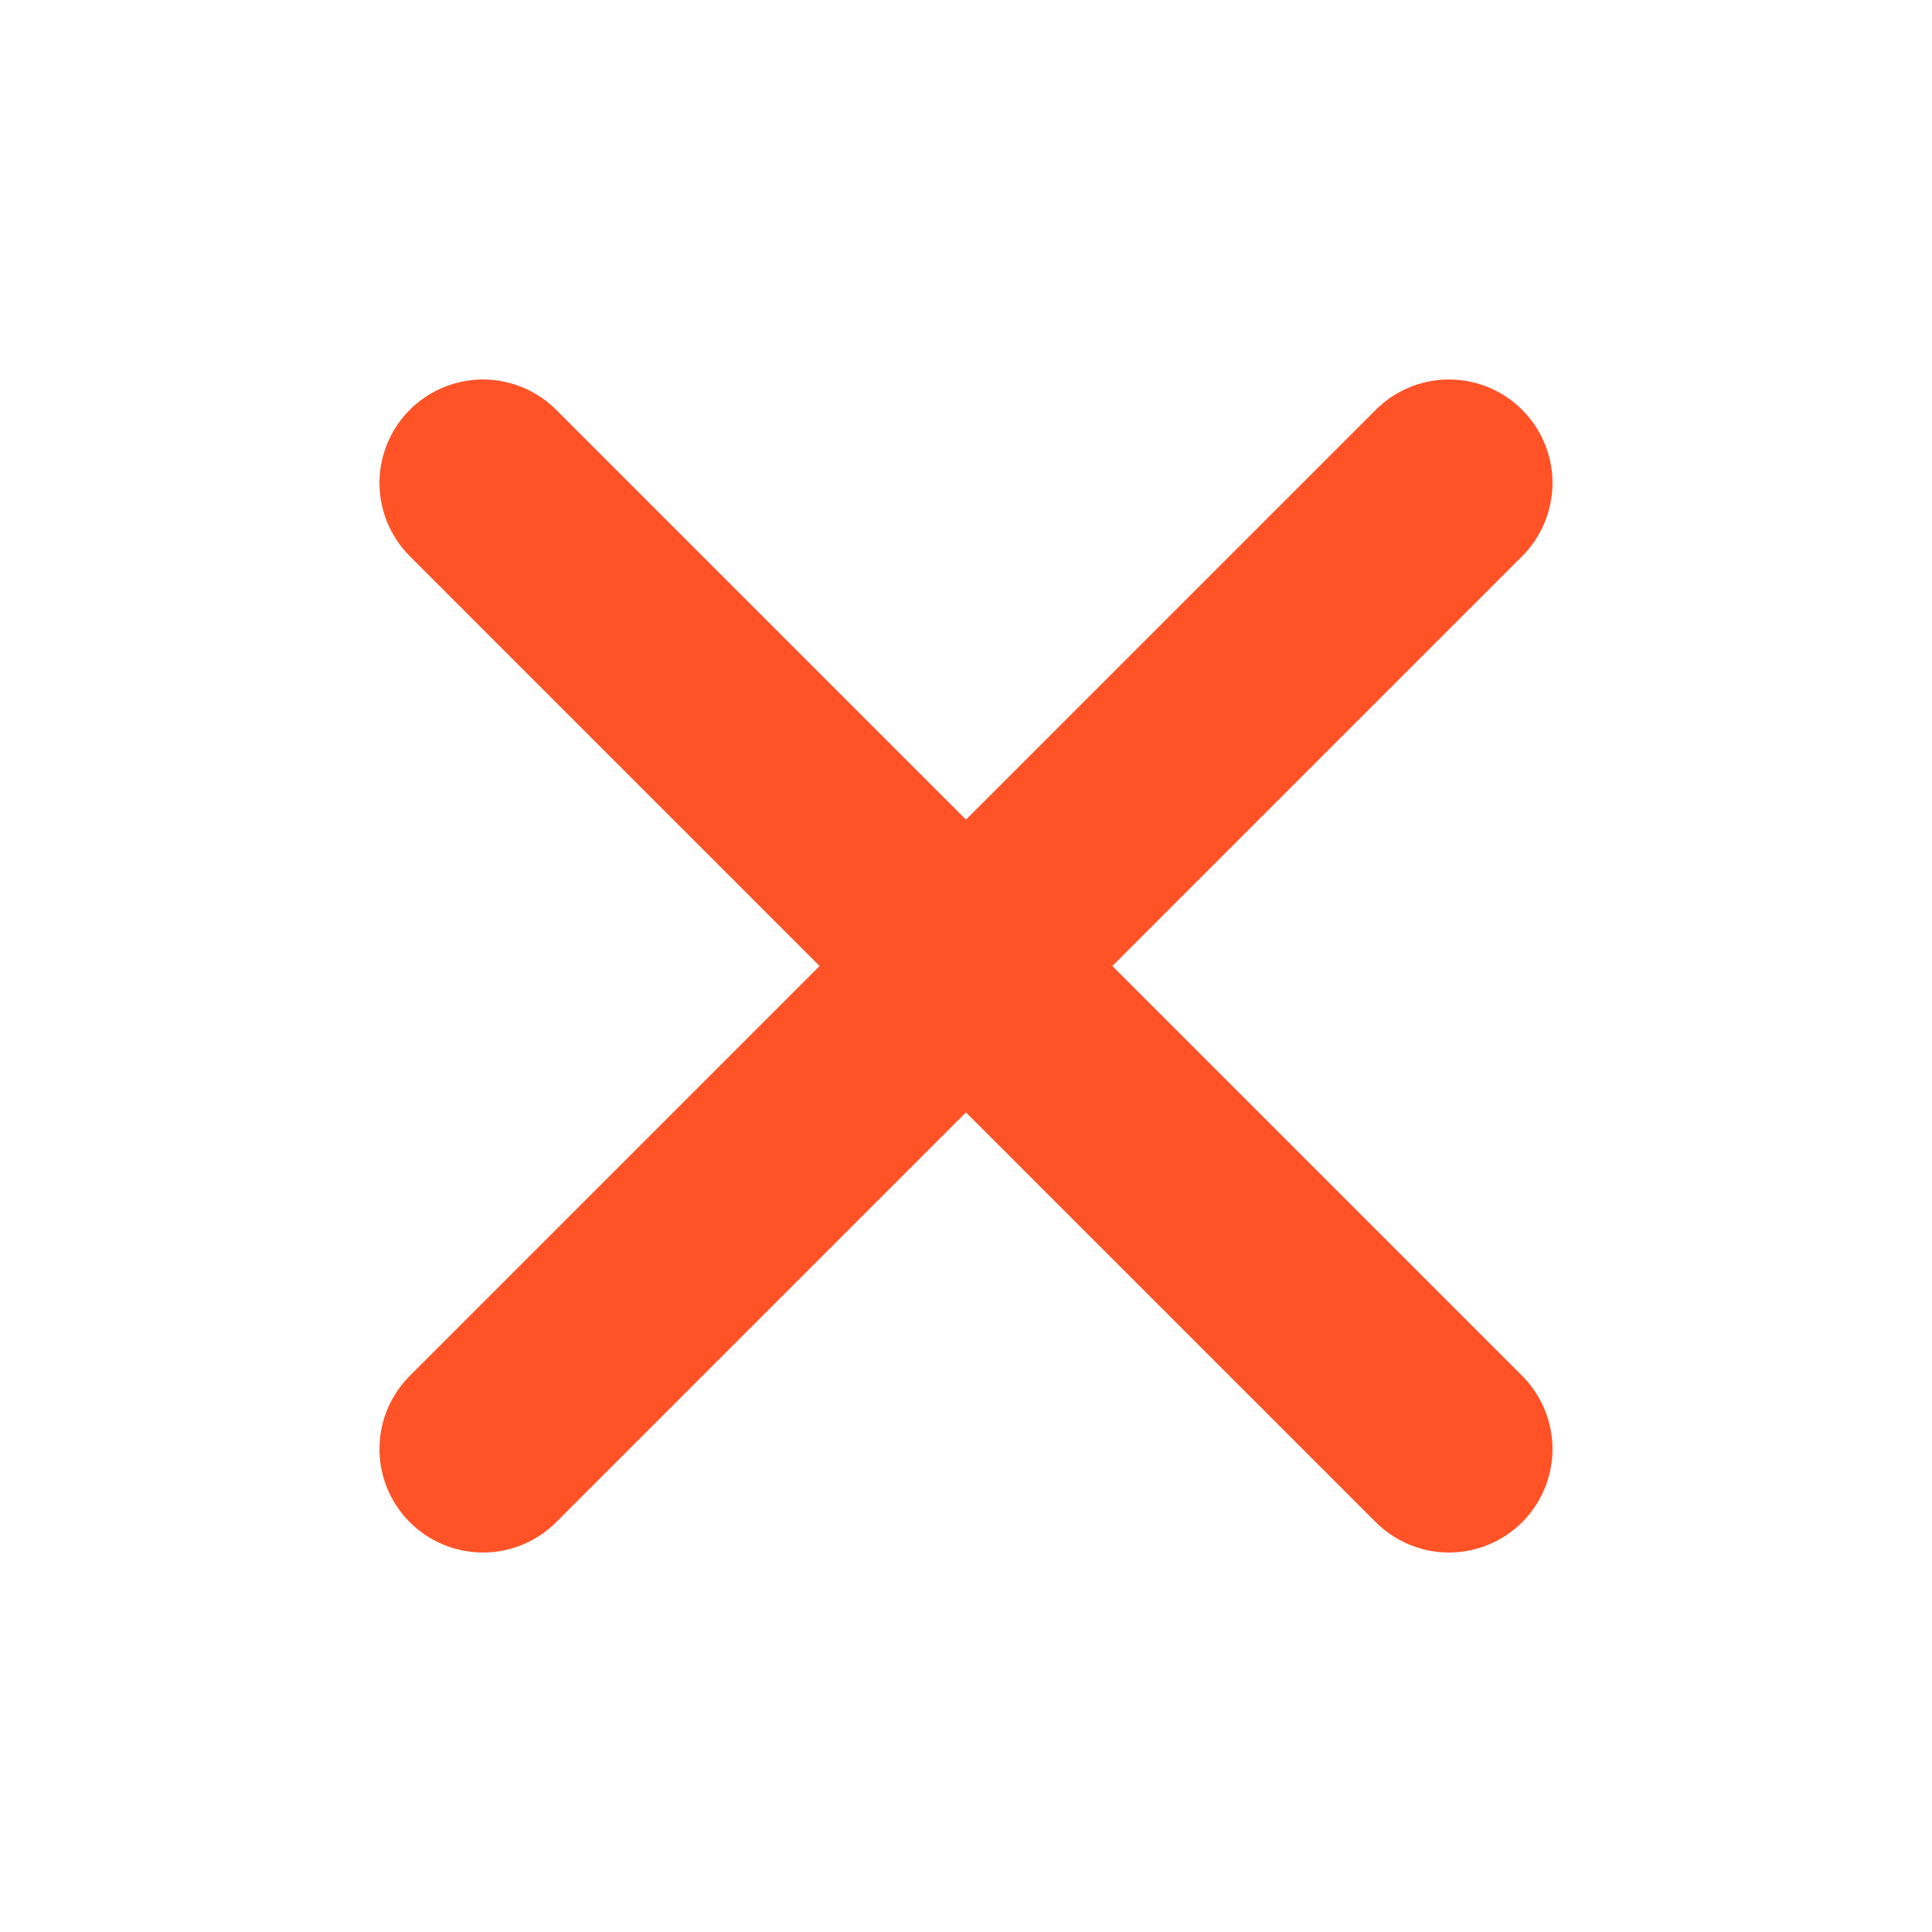
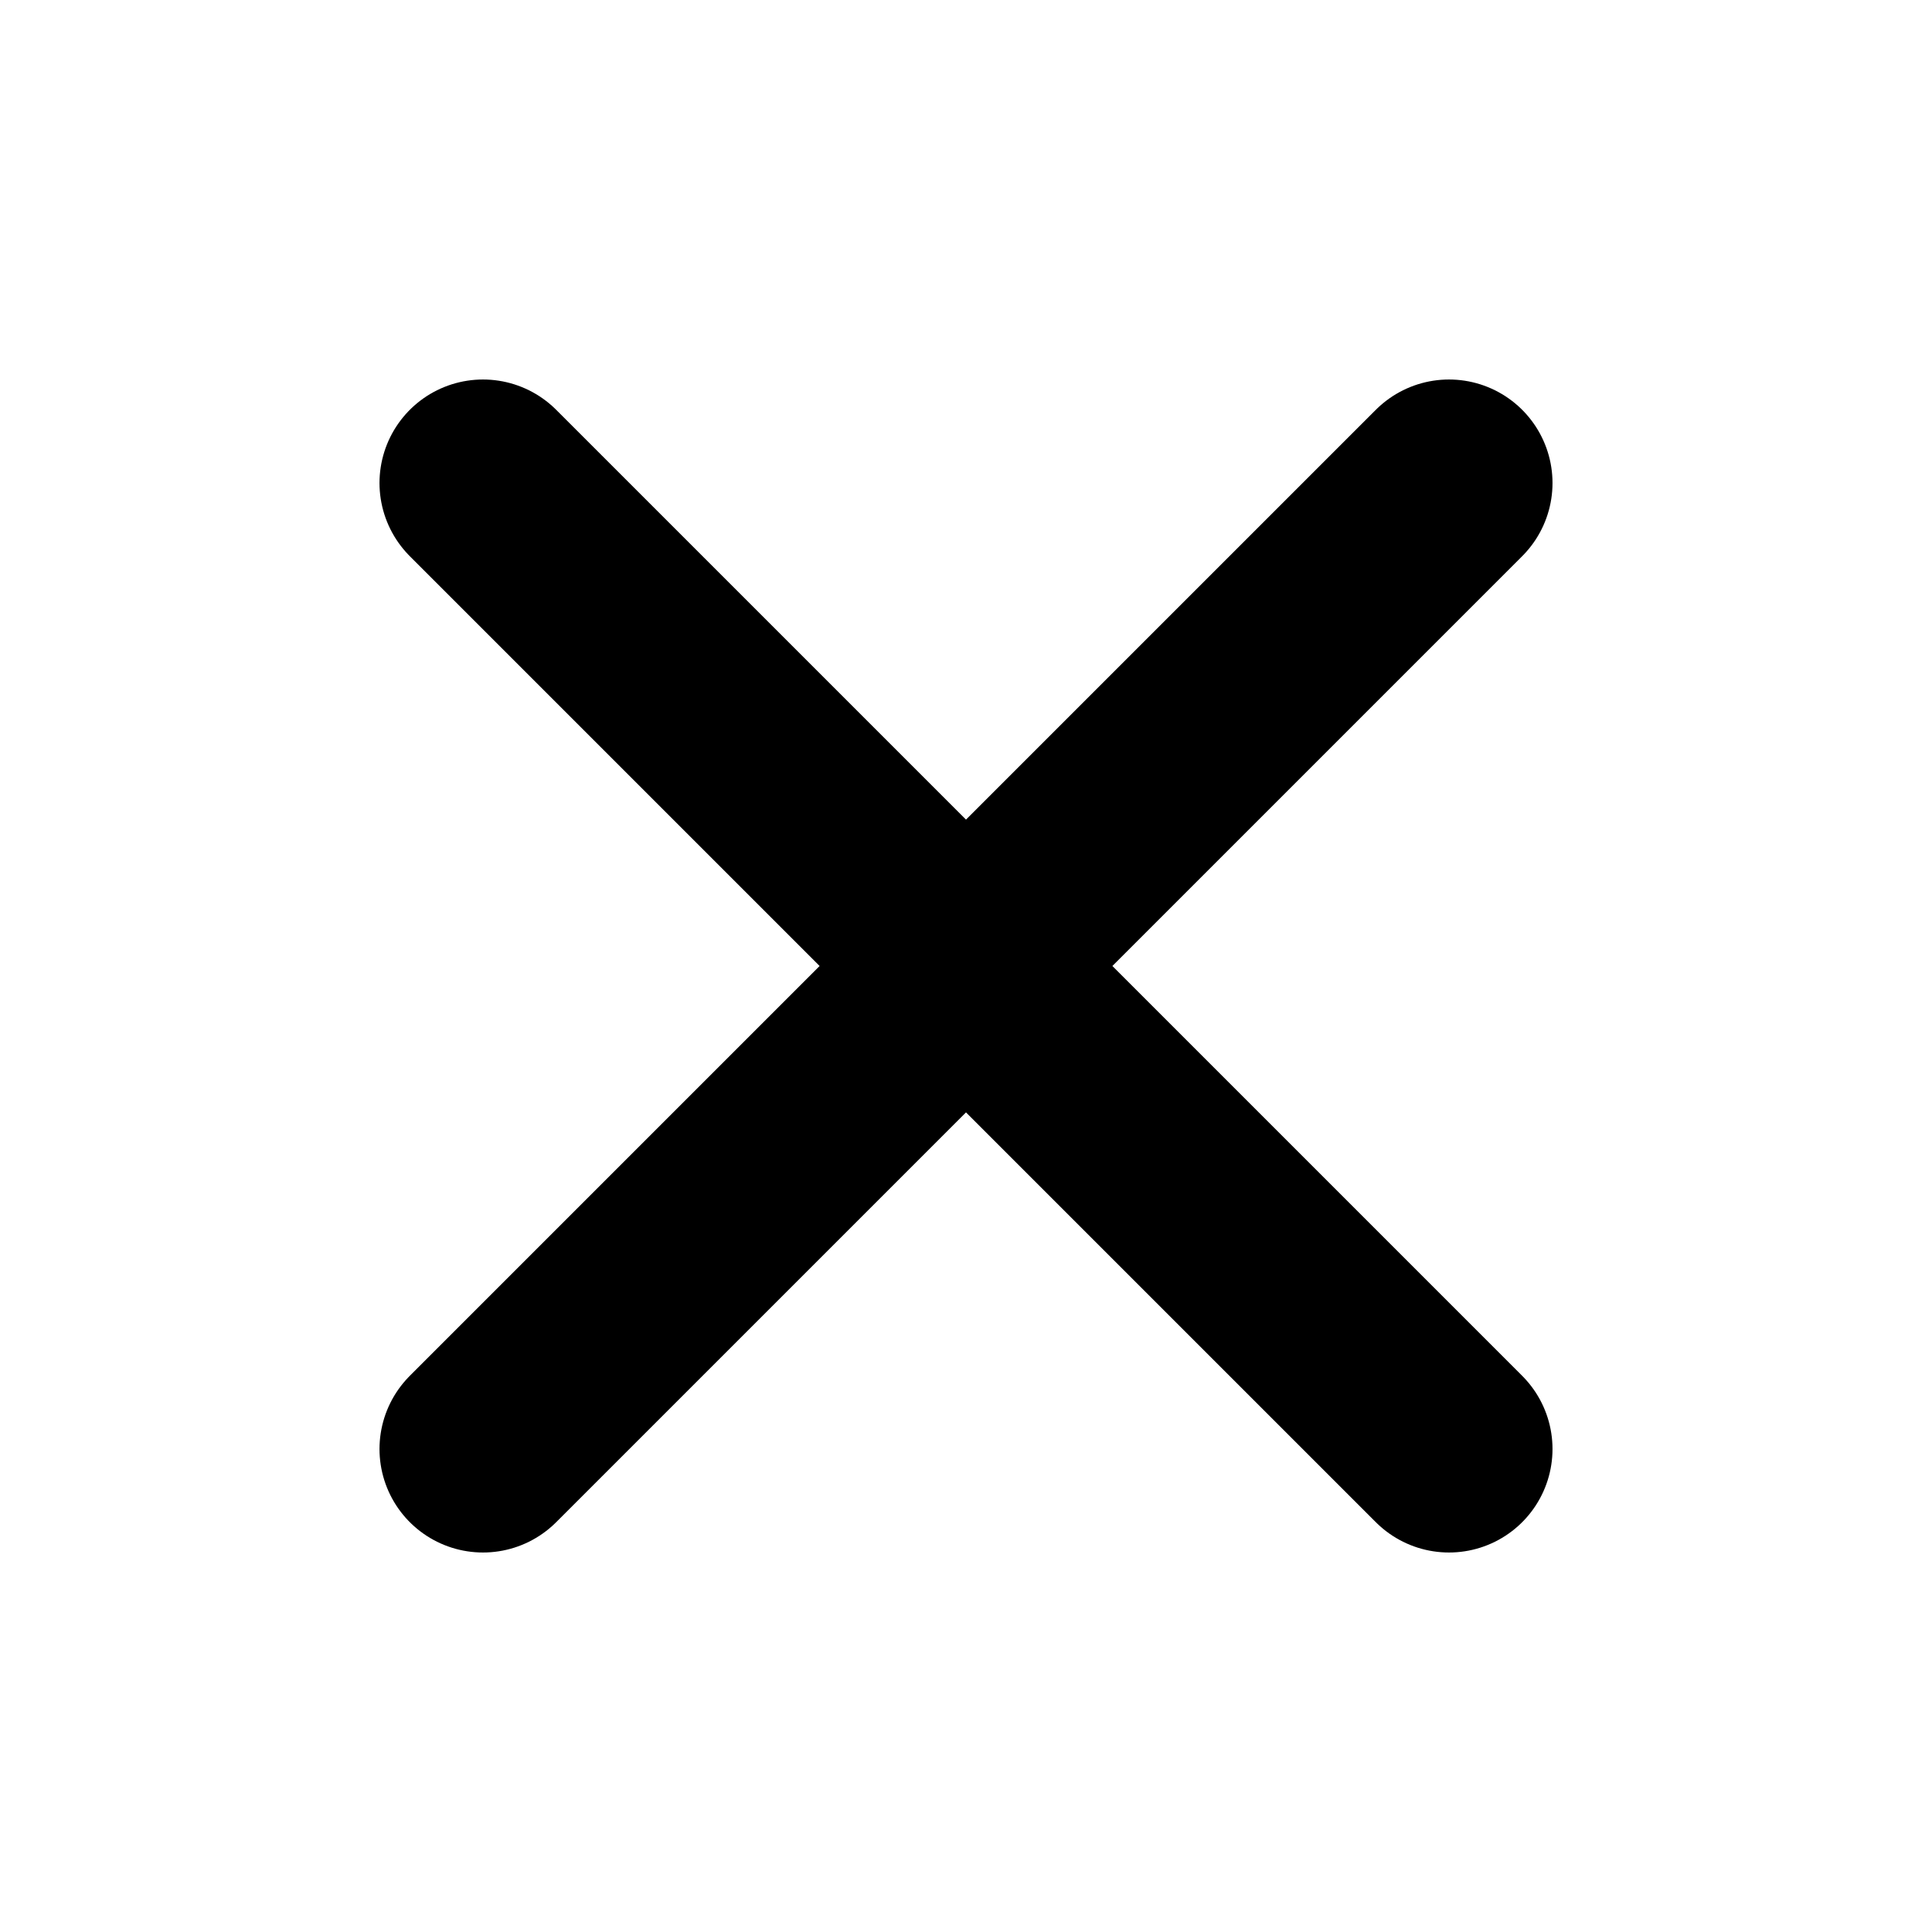
<svg xmlns="http://www.w3.org/2000/svg" width="14" height="14" viewBox="0 0 14 14" fill="none">
-   <path d="M10.5 3.5L3.5 10.5M3.5 3.5L10.5 10.5" stroke="#FF5227" stroke-width="1.5" stroke-linecap="round" stroke-linejoin="round" />
+   <path d="M10.5 3.5L3.5 10.5M3.5 3.5L10.5 10.5" stroke="currentColor" stroke-width="1.5" stroke-linecap="round" stroke-linejoin="round" />
</svg>
